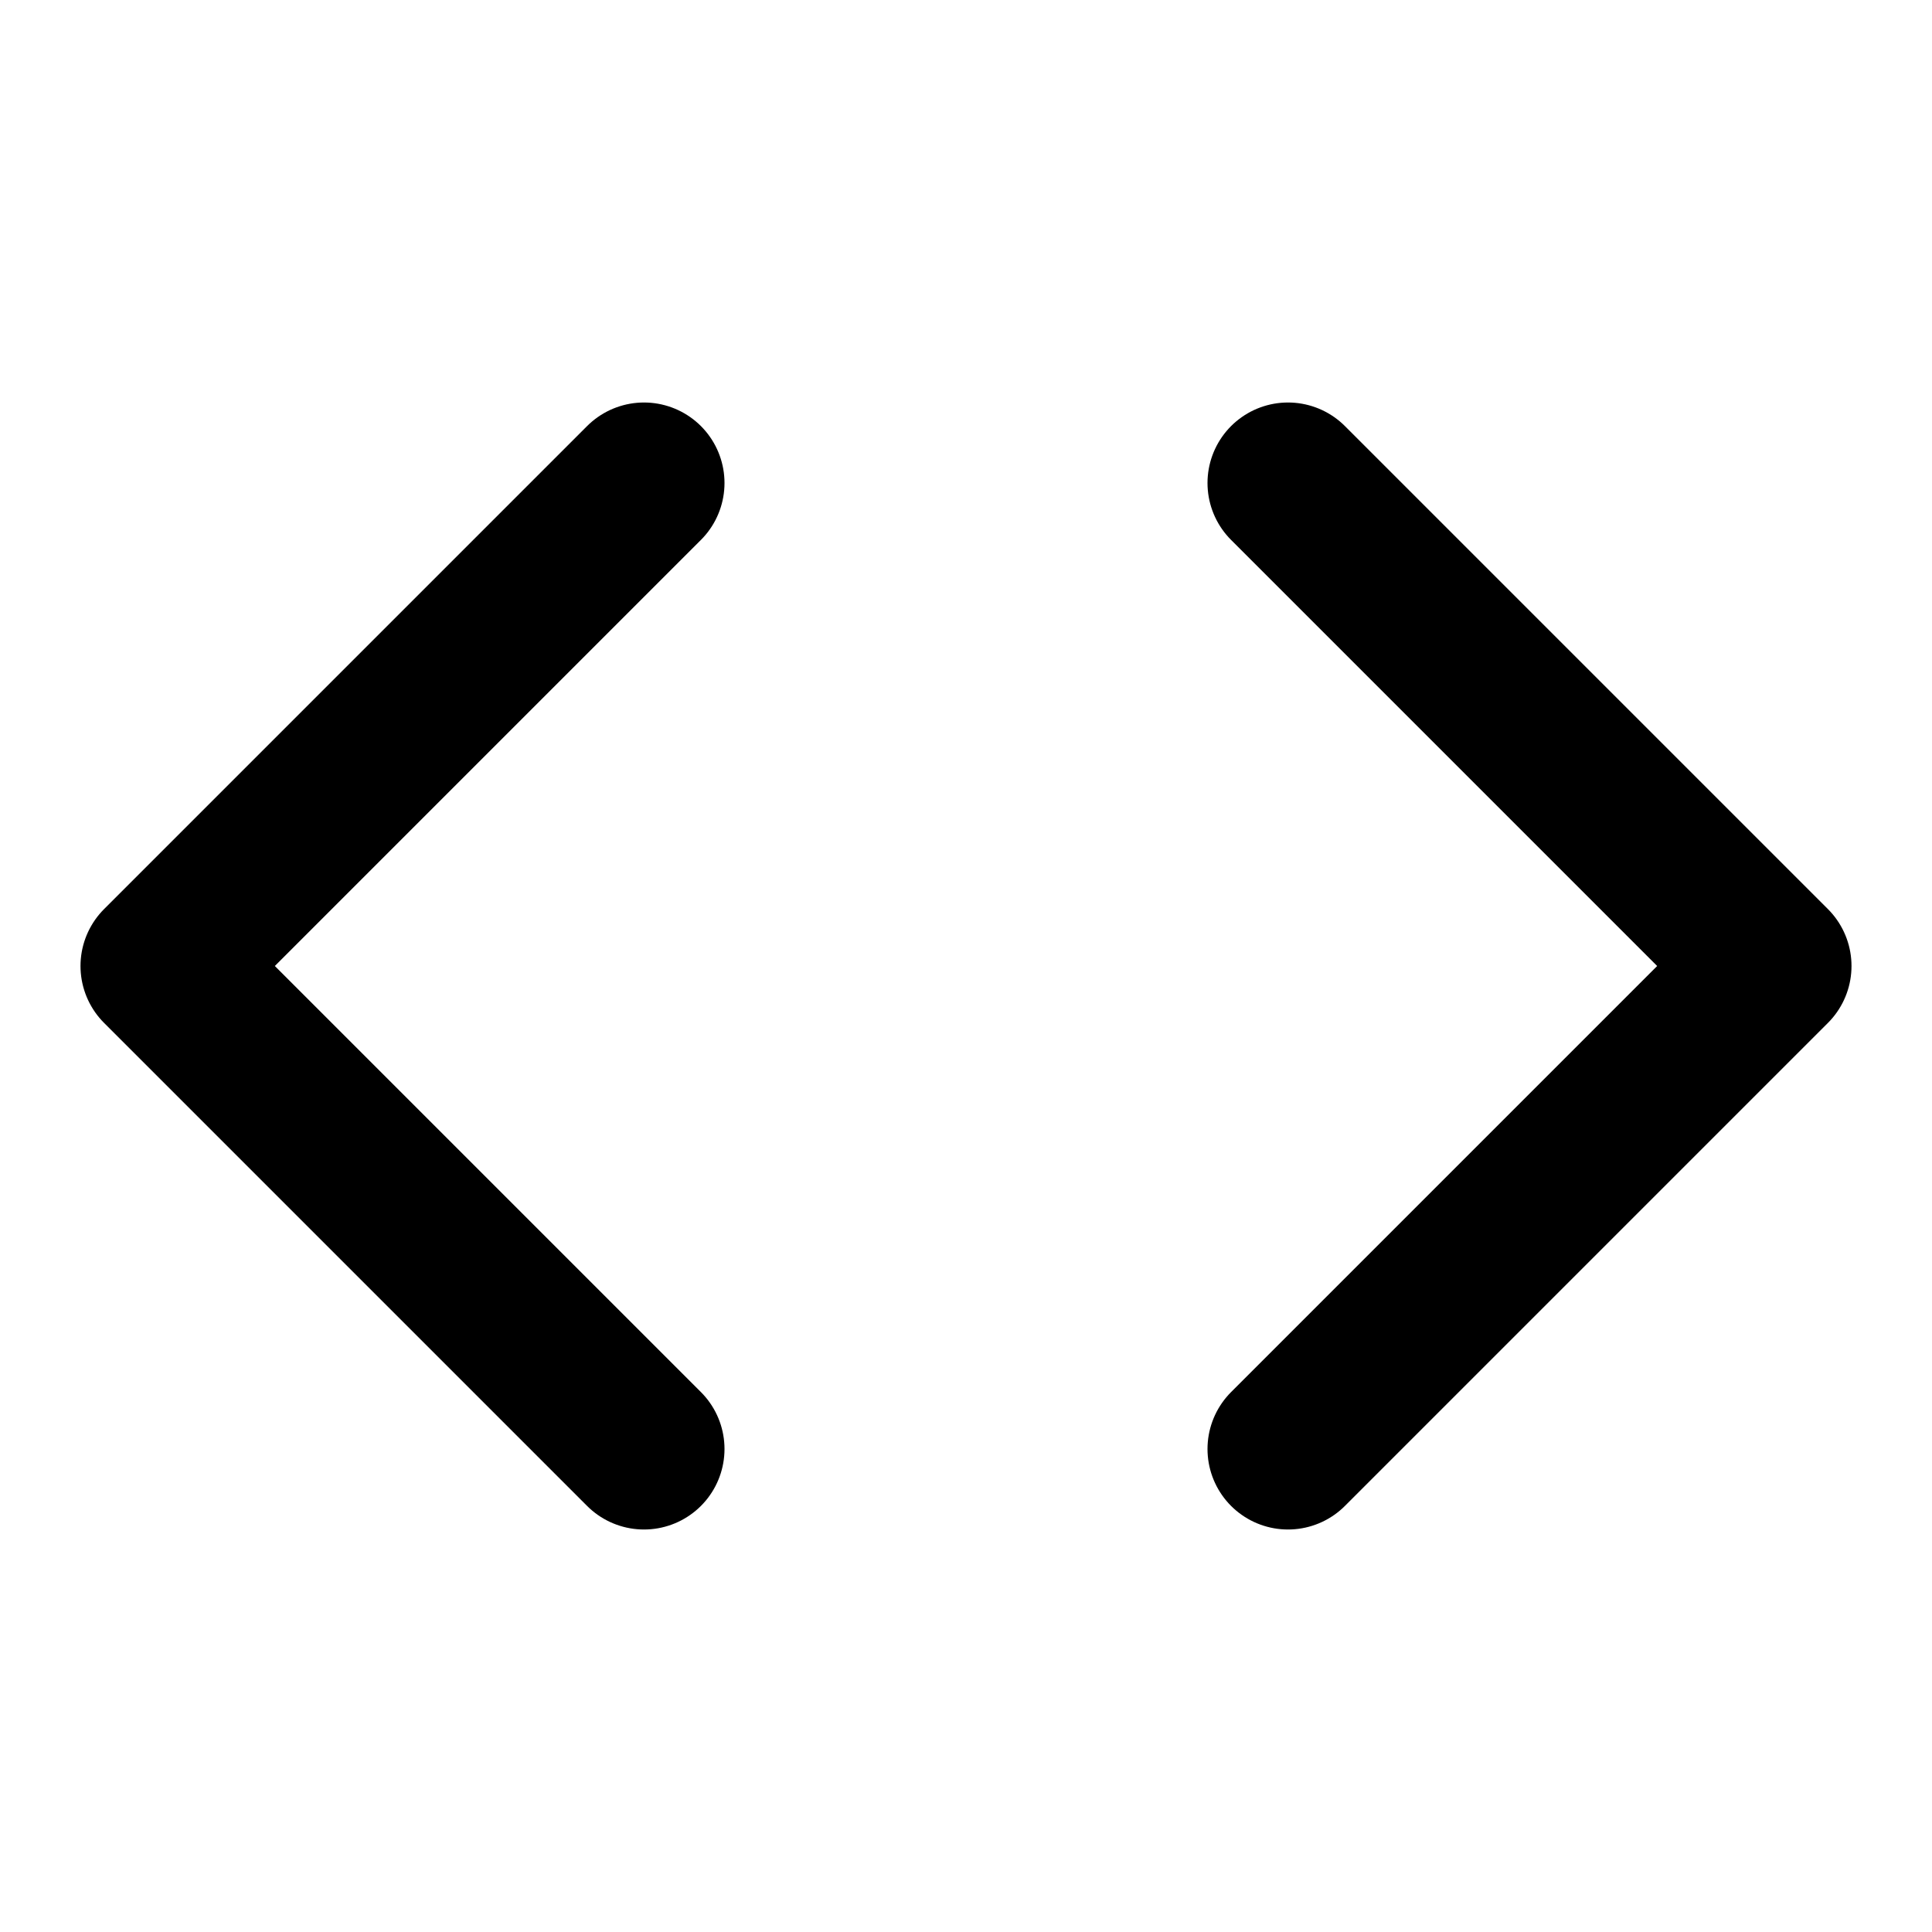
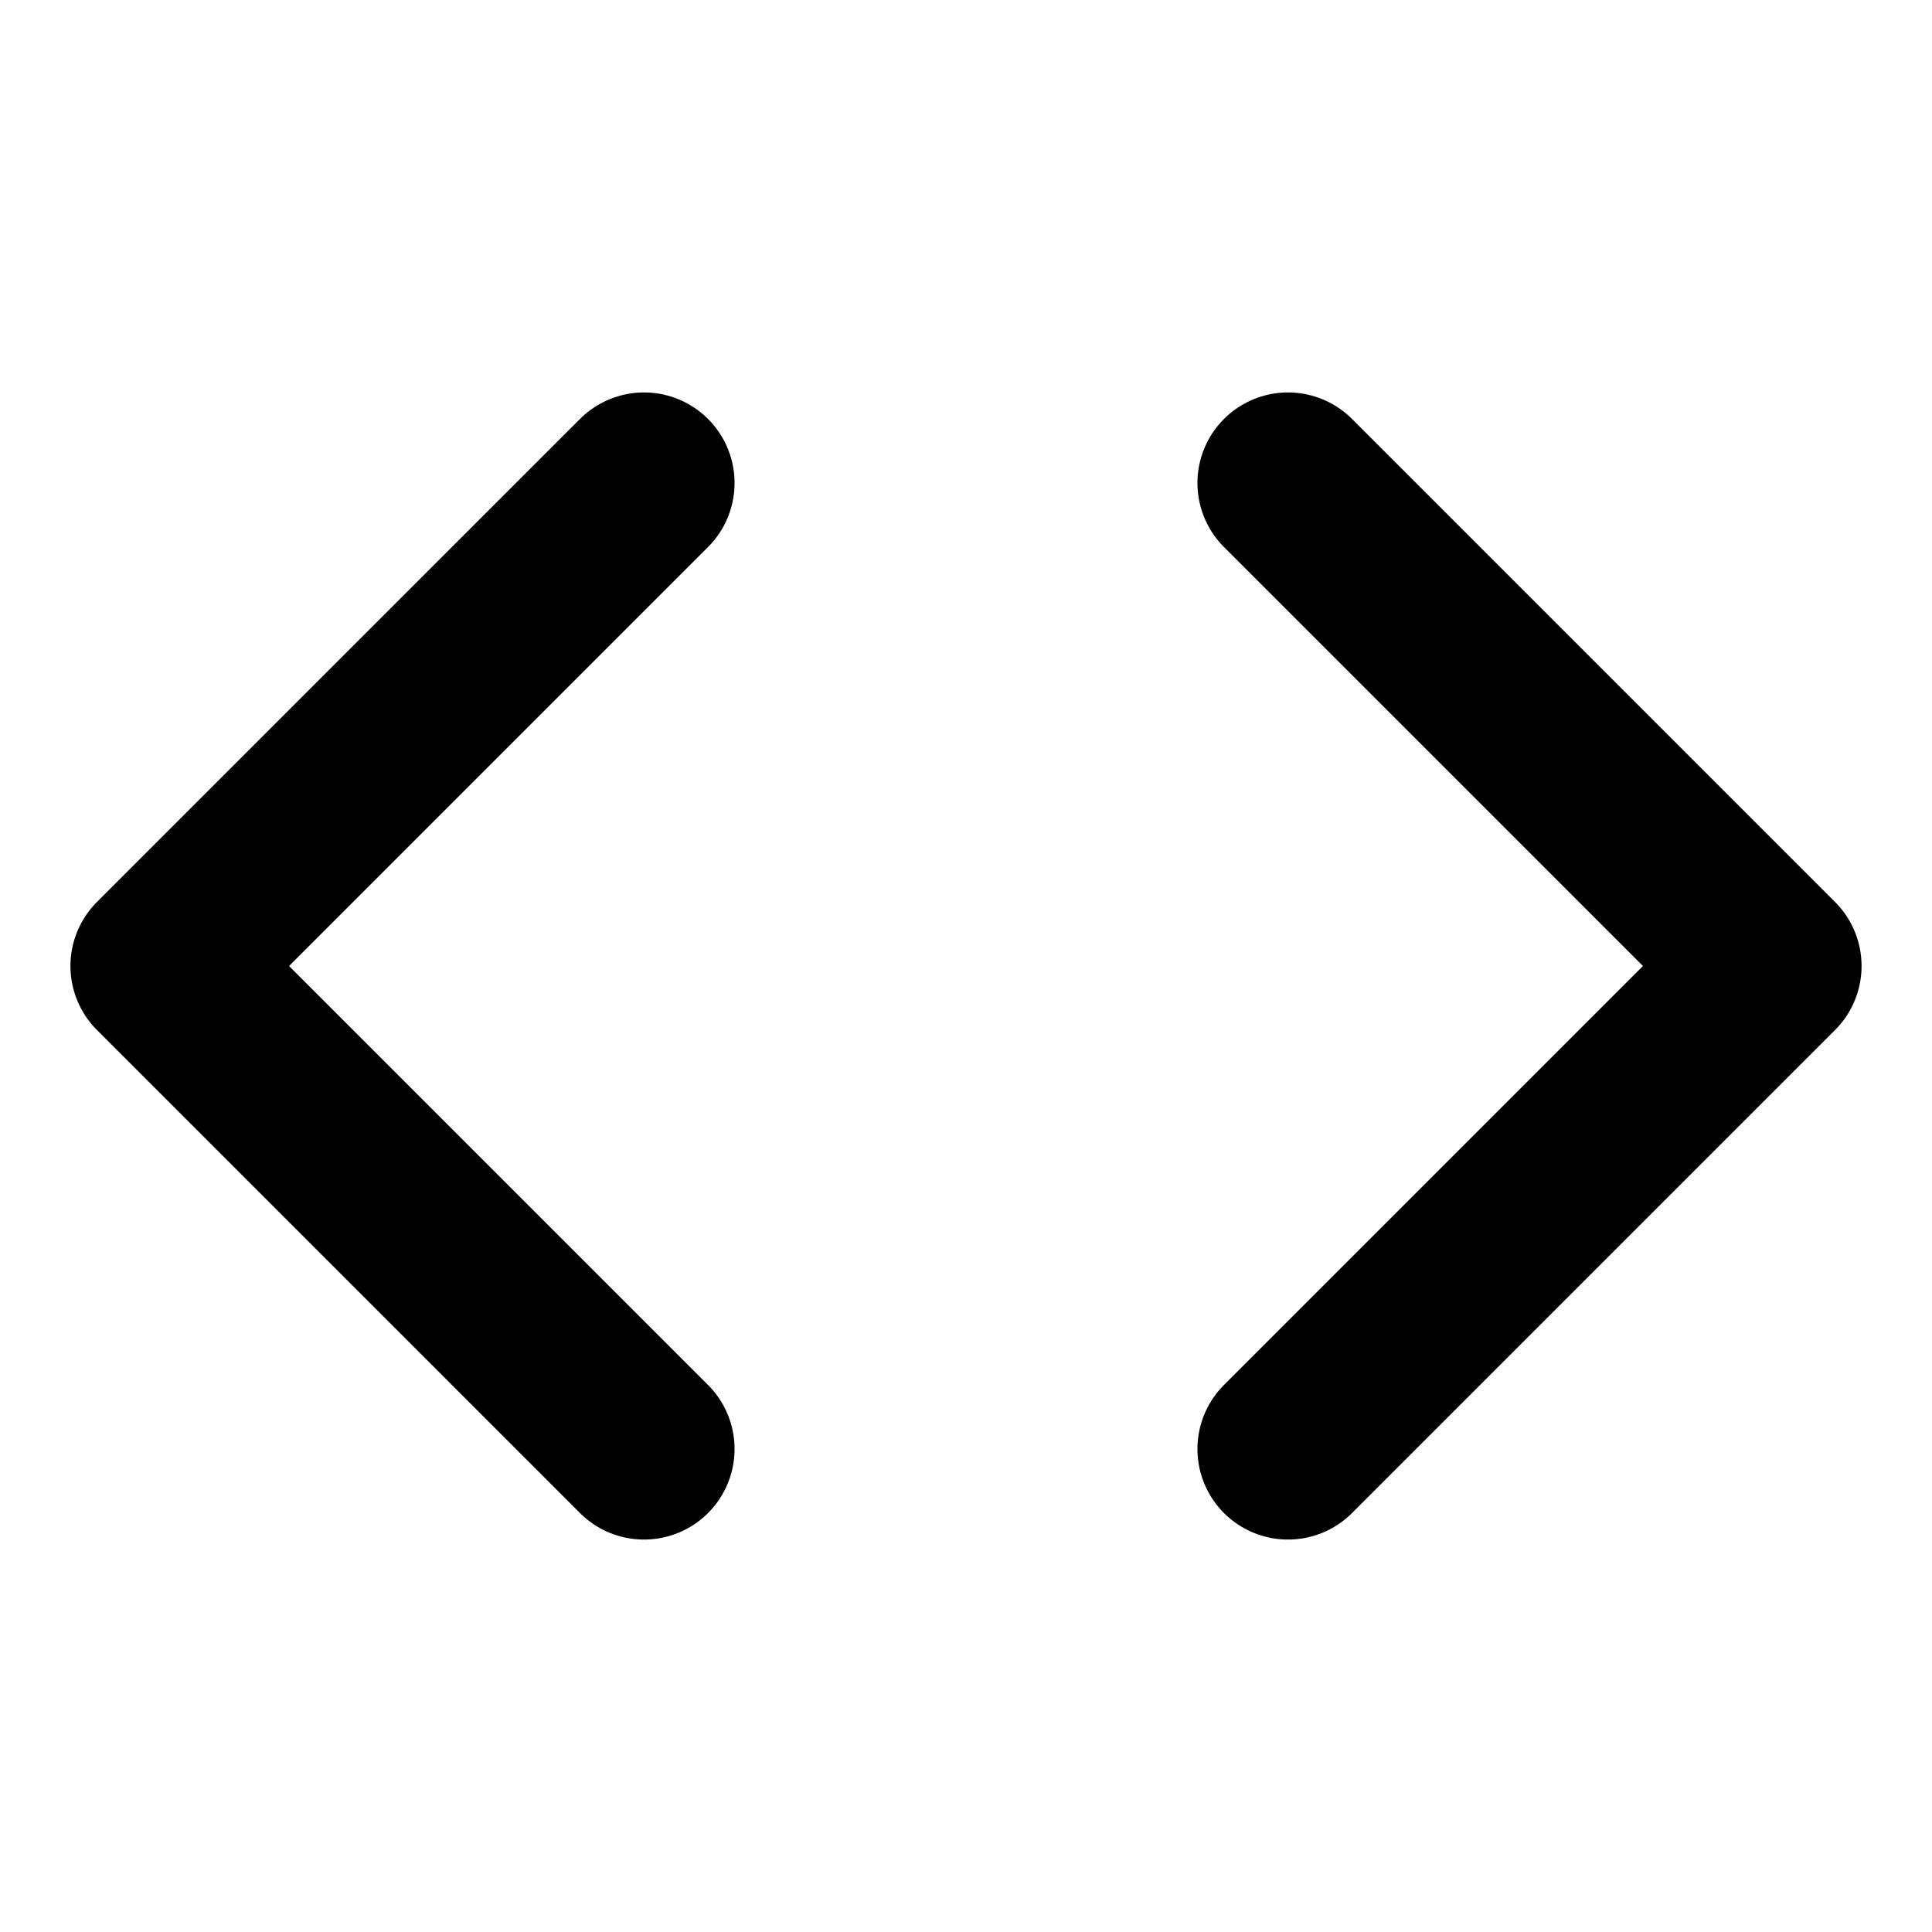
- <svg xmlns="http://www.w3.org/2000/svg" width="24" height="24" viewBox="0 0 24 24" fill="none" stroke="currentColor" stroke-width="2" stroke-linecap="round" stroke-linejoin="round">
+ <svg xmlns="http://www.w3.org/2000/svg" width="24" height="24" viewBox="0 0 24 24" fill="none" stroke="currentColor" stroke-width="2.25" stroke-linecap="round" stroke-linejoin="round">
  <path d="m16 18 6-6-6-6" />
  <path d="m8 6-6 6 6 6" />
</svg>
